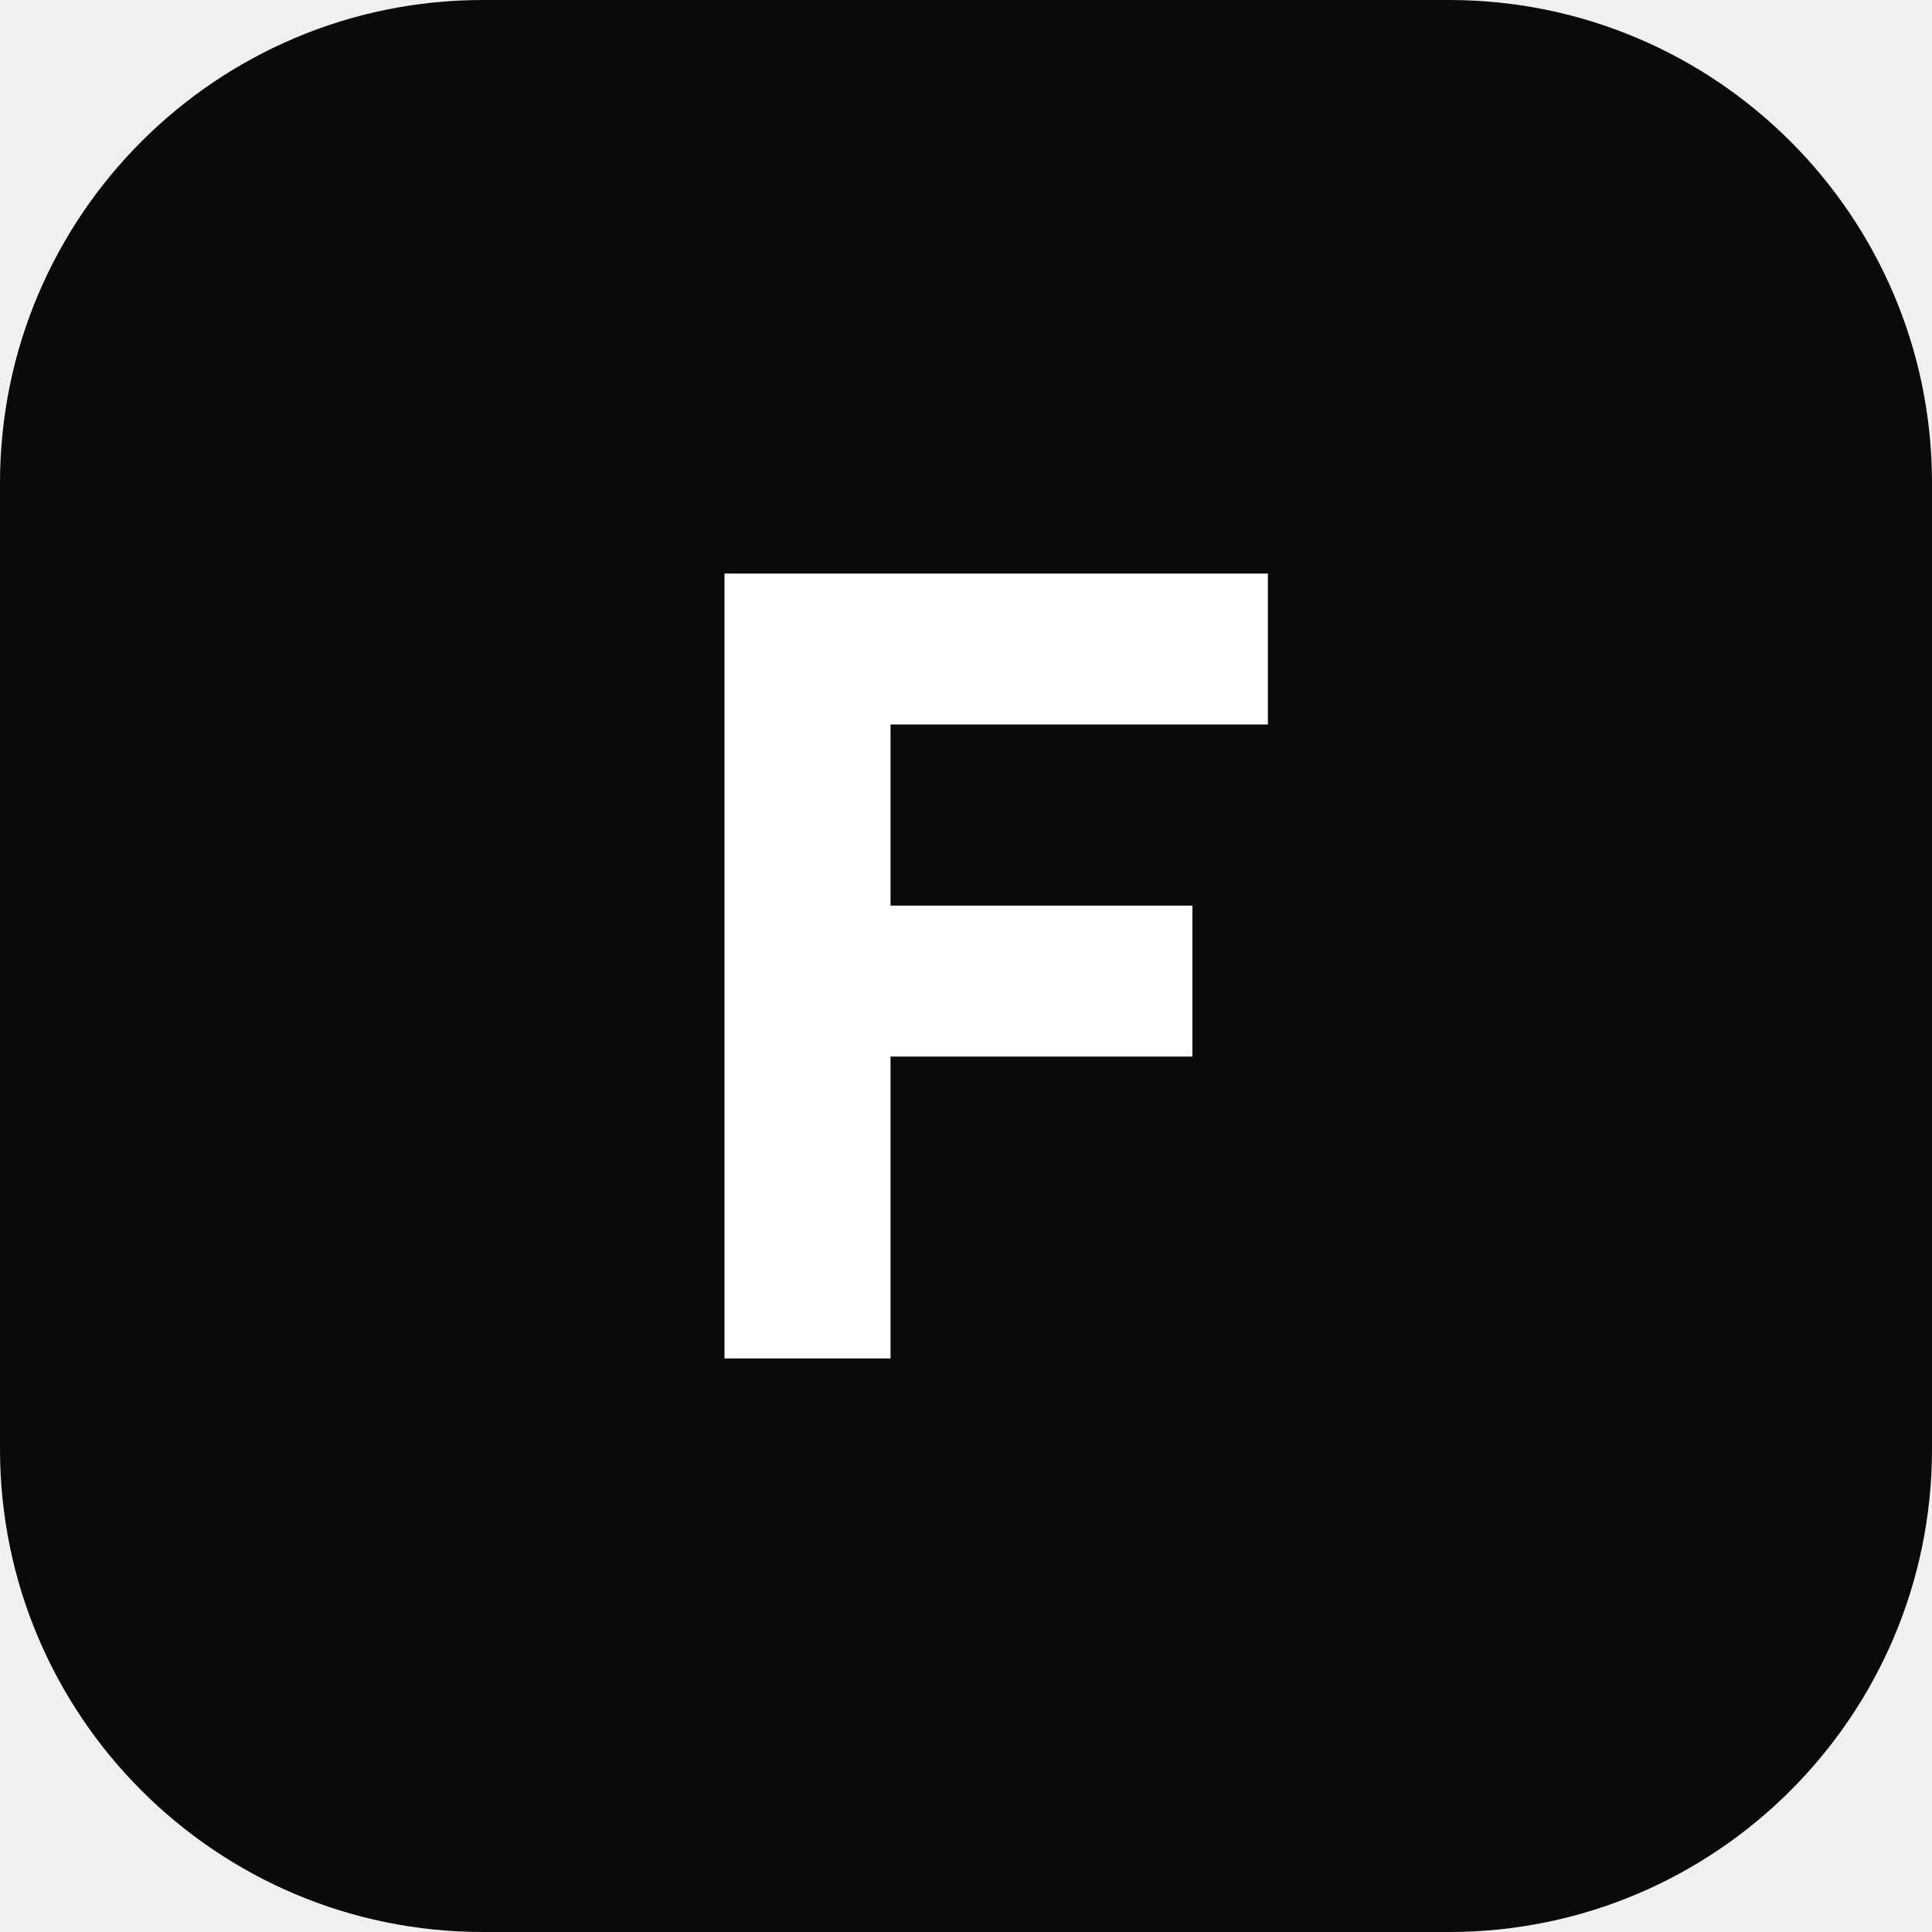
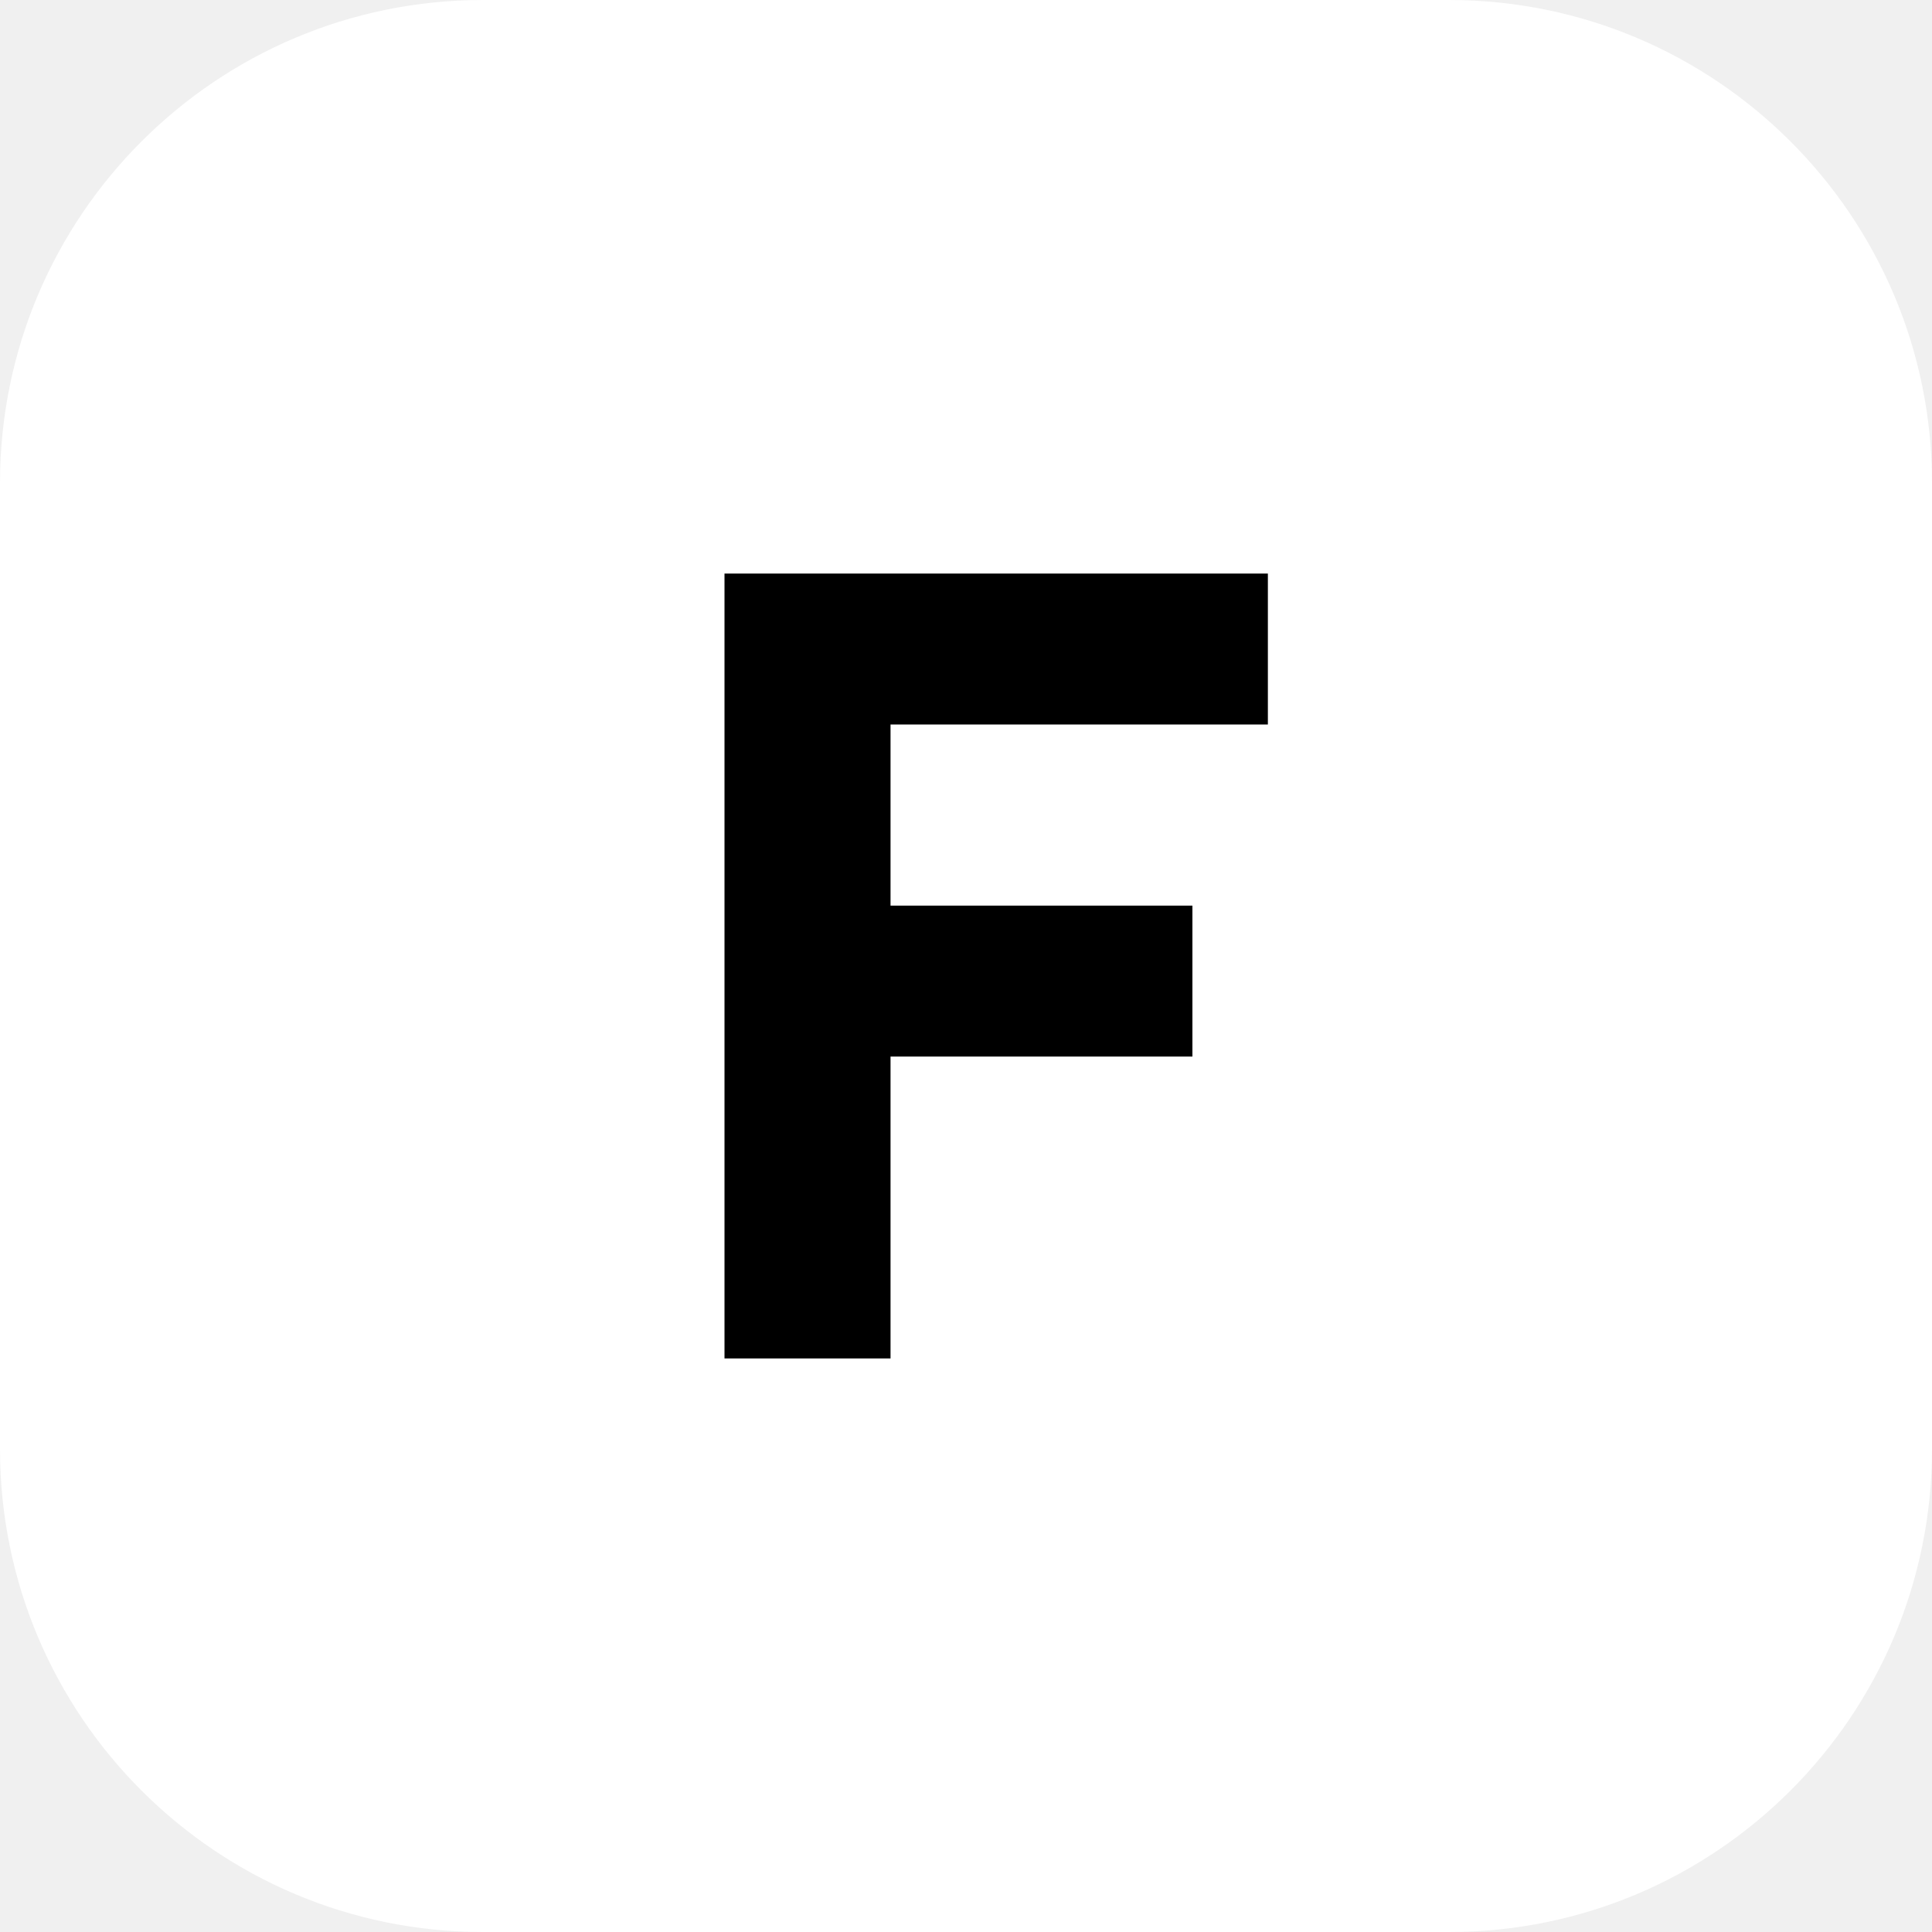
<svg xmlns="http://www.w3.org/2000/svg" viewBox="0 0 64 64">
  <defs>
    <style>
-       .bg { fill: #0a0a0a; }
-       .fg { fill: #ffffff; }
+       .bg { fill: #ffffff; }
+       .fg { fill: #000000; }
      @media (prefers-color-scheme: dark) {
-         .bg { fill: #ffffff; }
-         .fg { fill: #0a0a0a; }
+         .bg { fill: #000000; }
+         .fg { fill: #ffffff; }
      }
    </style>
  </defs>
  <rect class="bg" x="0" y="0" width="64" height="64" rx="16" />
  <path class="fg" d="M24 19H42V24H29.5V30H39.5V35H29.5V45H24V19Z" />
</svg>
